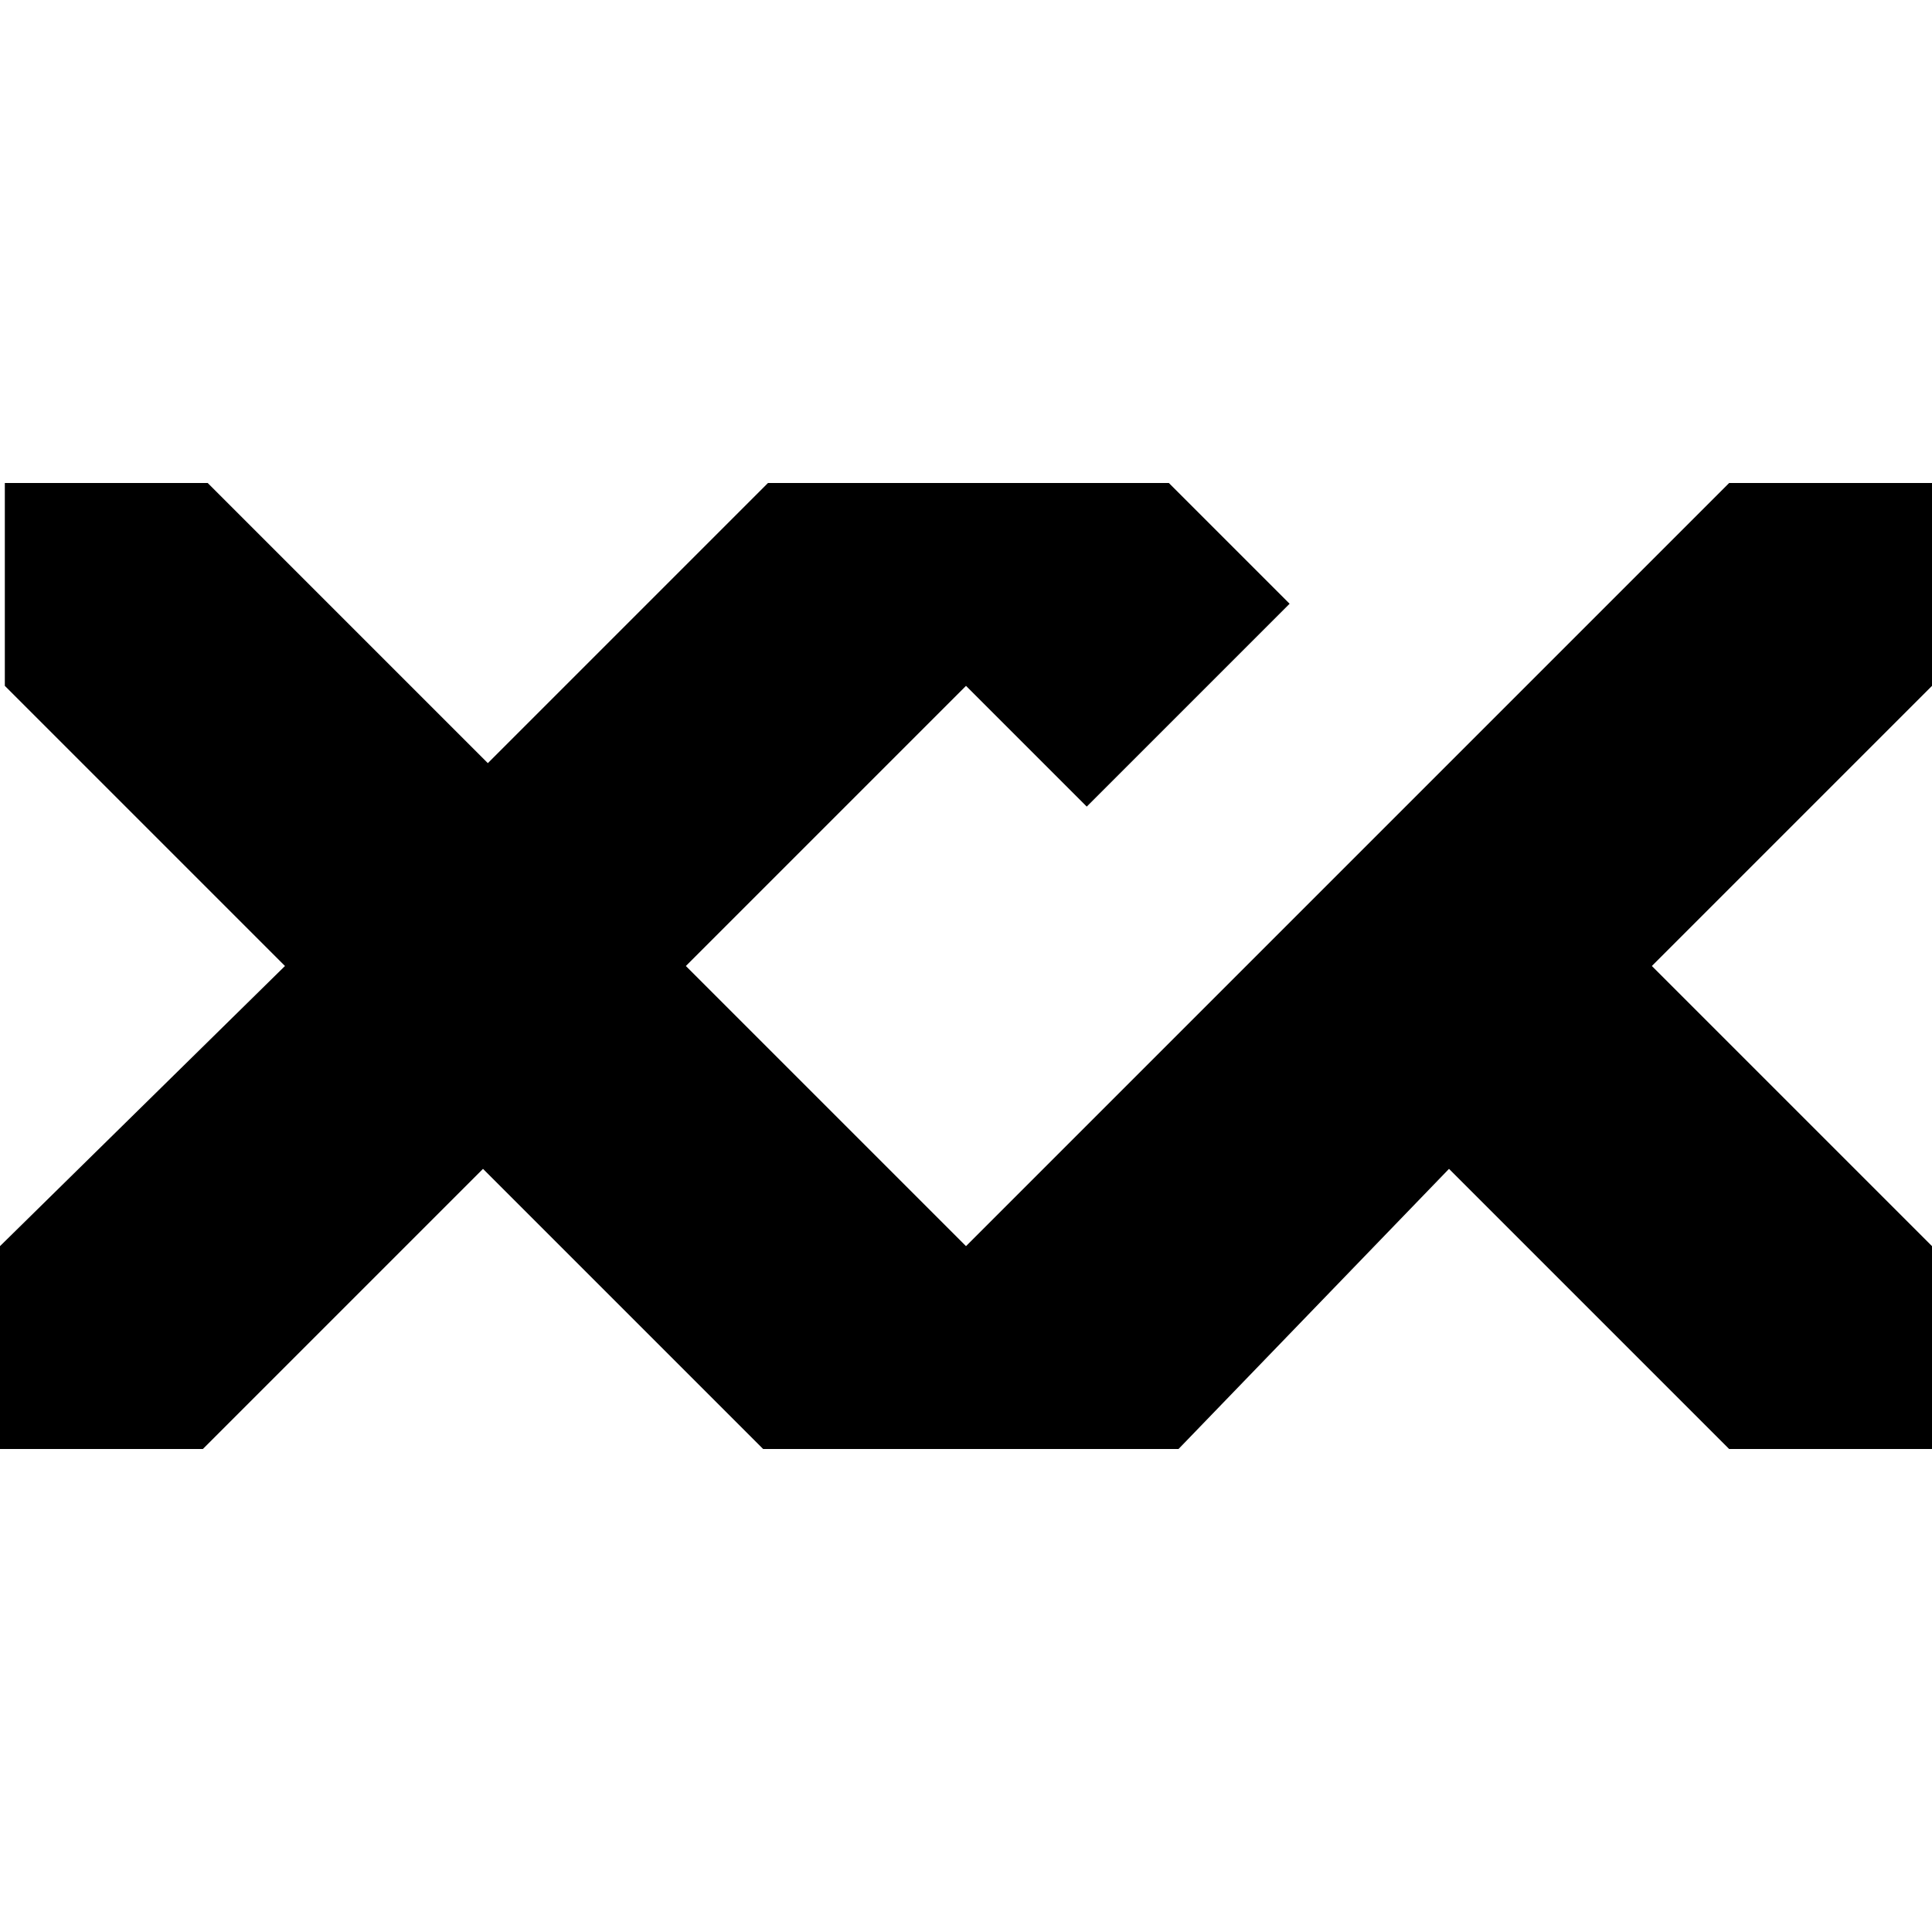
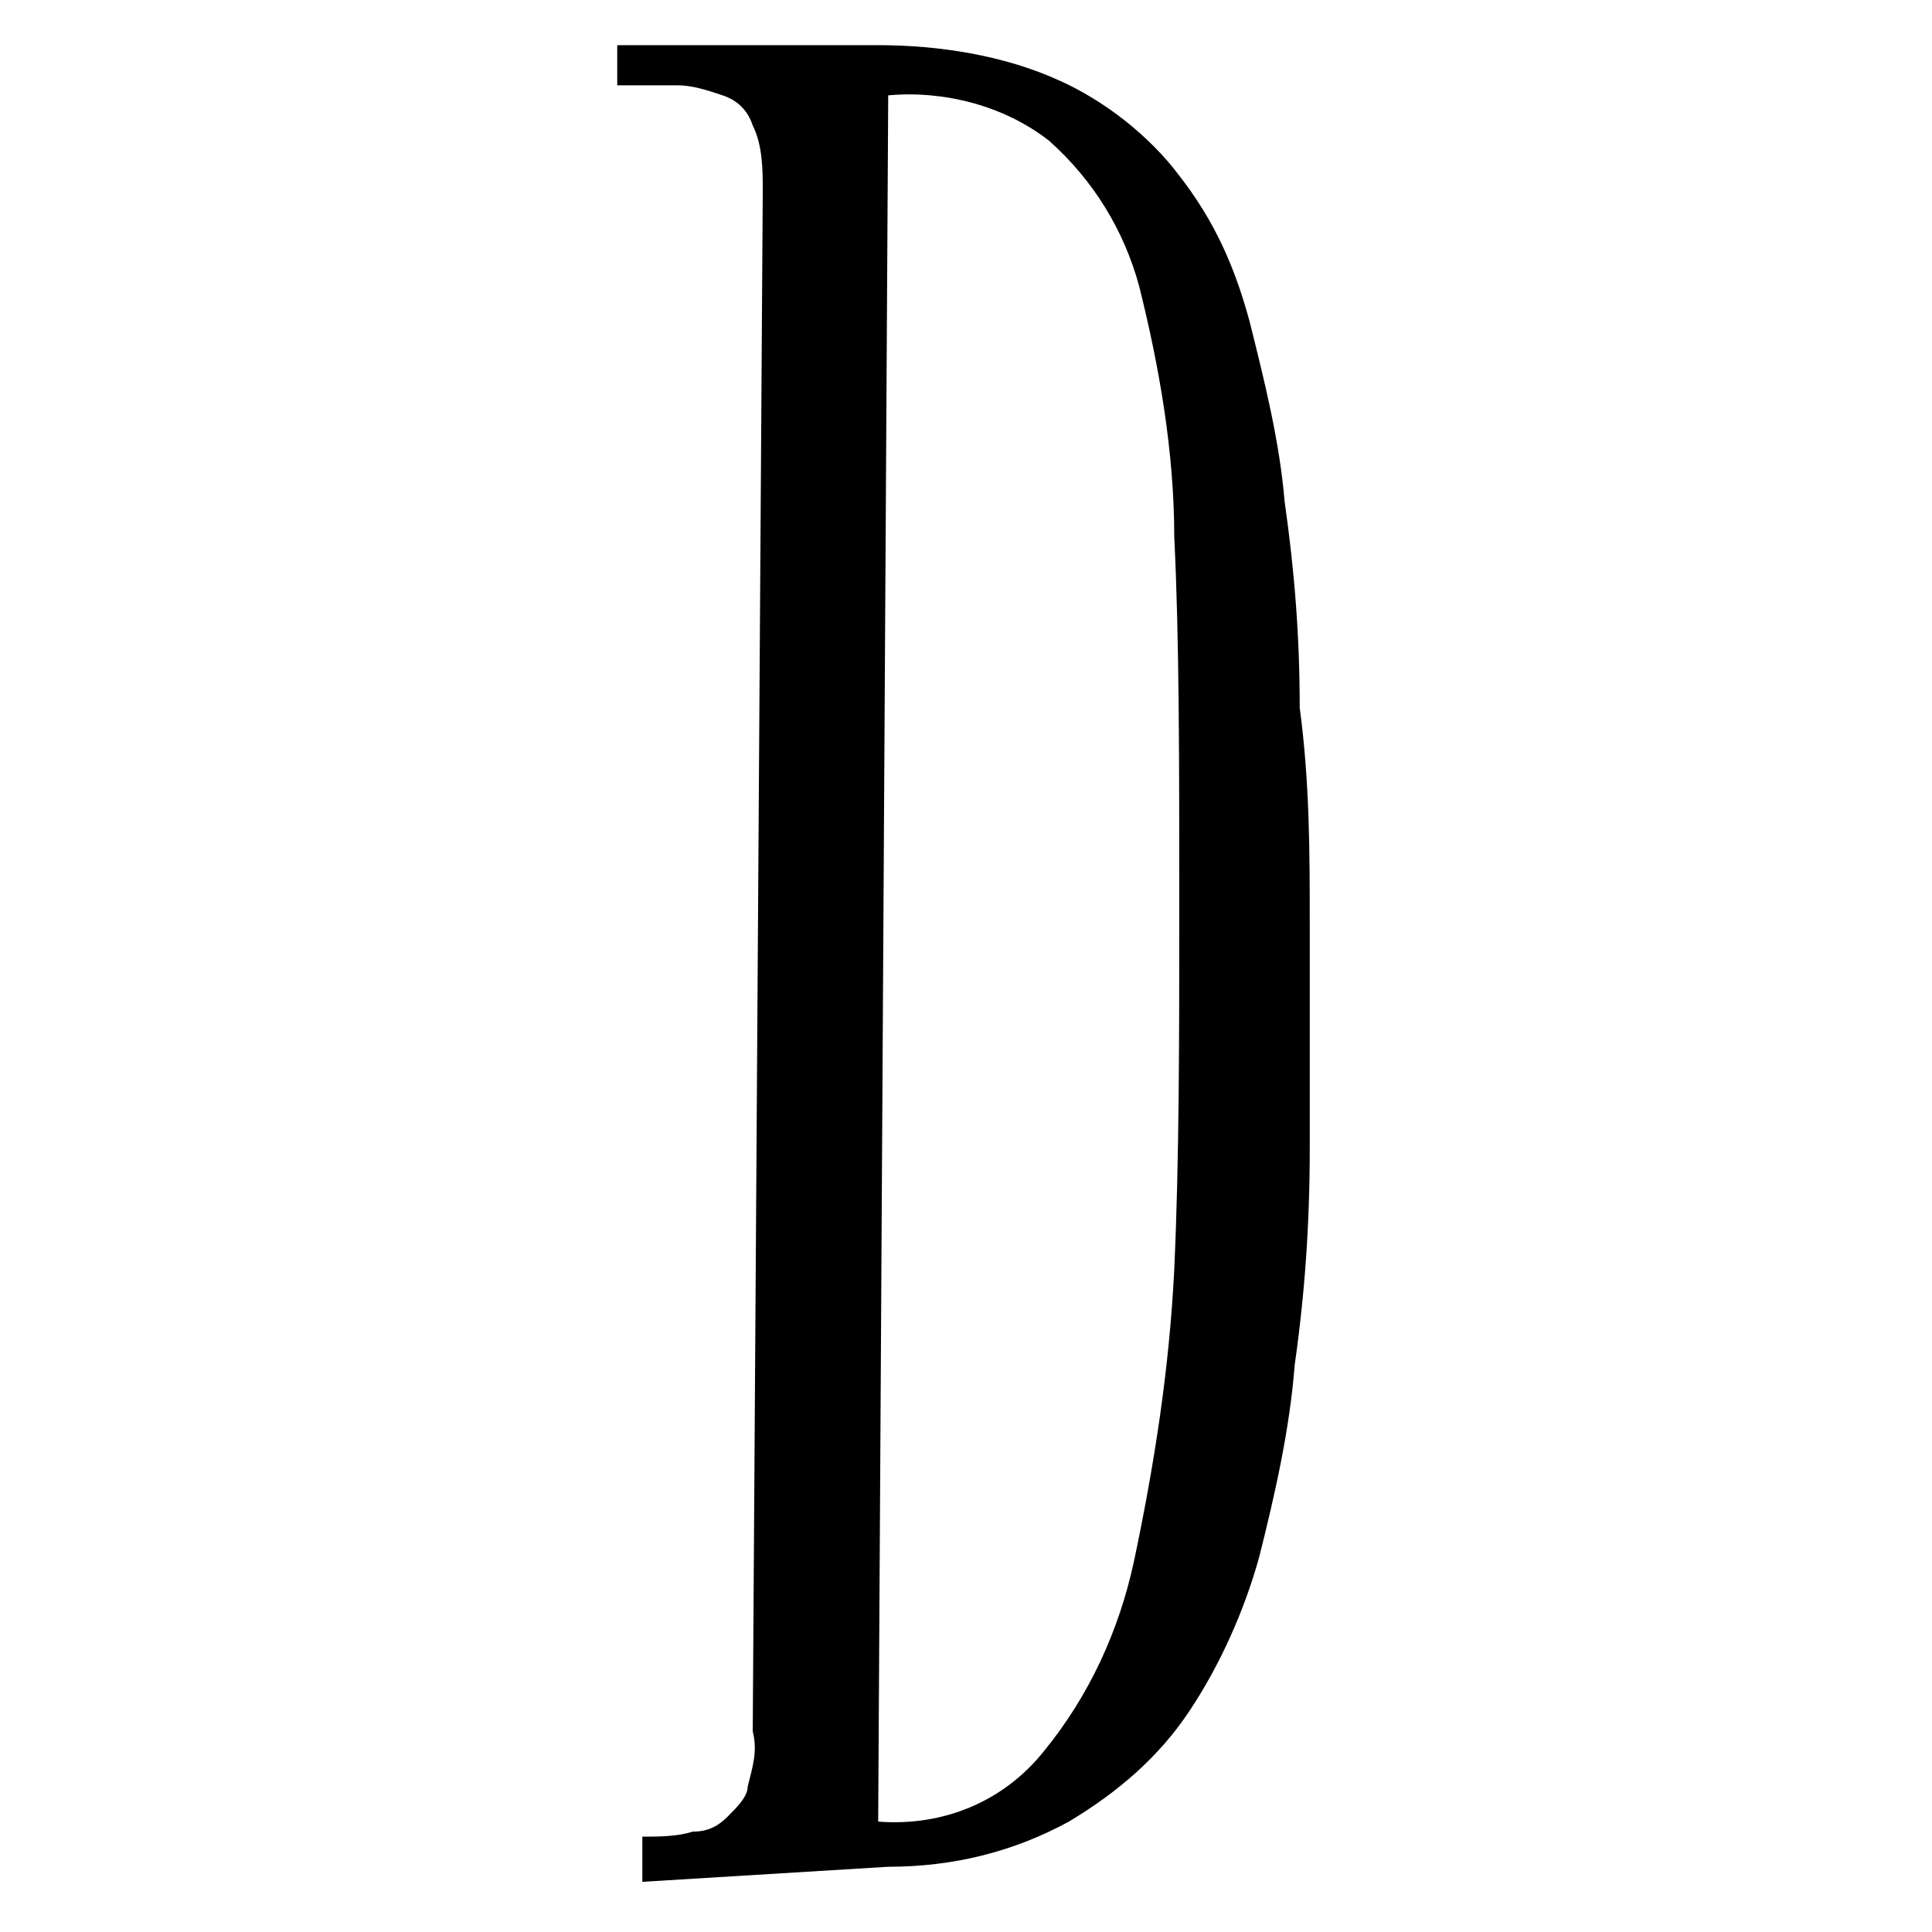
- <svg xmlns="http://www.w3.org/2000/svg" viewBox="0 0 40 40">
-   <path d="M14.2,20l5.8,5.8L35.8,10H40v4.2L34.2,20l5.8,5.8V30h-4.2L30,24.2L24.4,30h-8.6L10,24.2L4.2,30H0v-4.2 c0,0,5.9-5.8,5.9-5.8l-5.8-5.8V10h4.2l5.8,5.8l5.8-5.8h8.3l2.5,2.5l-4.2,4.2L20,14.2L14.2,20z" style="fill: currentColor" />
-   <style>
- 		@media (prefers-color-scheme: dark) {
- 			:root {
- 				filter: invert(100%);
- 			}
- 		}
- 	</style>
+ <svg xmlns="http://www.w3.org/2000/svg" version="1.1" width="38.5" height="38.5">
+   <svg version="1.1" id="SvgjsSvg1000" x="0px" y="0px" viewBox="0 0 38.5 38.5" style="enable-background:new 0 0 38.5 38.5;" xml:space="preserve">
+     <path d="M26.1,18.4c0,1.5,0,3,0,4.5s-0.1,2.9-0.3,4.3c-0.1,1.3-0.4,2.6-0.7,3.8c-0.3,1.1-0.8,2.2-1.4,3.1c-0.6,0.9-1.4,1.6-2.4,2.2  c-1.1,0.6-2.3,0.9-3.6,0.9l-4.9,0.3v-0.9c0.3,0,0.7,0,1-0.1c0.3,0,0.5-0.1,0.7-0.3c0.2-0.2,0.4-0.4,0.4-0.6c0.1-0.4,0.2-0.7,0.1-1.1  l0.2-30.7c0-0.4,0-0.9-0.2-1.3c-0.1-0.3-0.3-0.5-0.6-0.6c-0.3-0.1-0.6-0.2-0.9-0.2h-1.2V0.9h5.2c1.2,0,2.5,0.2,3.6,0.7  c0.9,0.4,1.8,1.1,2.4,1.9c0.7,0.9,1.1,1.8,1.4,2.9c0.3,1.2,0.6,2.4,0.7,3.6c0.2,1.4,0.3,2.7,0.3,4.1C26.1,15.6,26.1,17,26.1,18.4z   M23.5,18c0-2.8,0-5.3-0.1-7.3c0-1.7-0.3-3.4-0.7-5c-0.3-1.1-0.9-2.1-1.8-2.9c-0.9-0.7-2.1-1-3.2-0.9l-0.2,34.4  c1.3,0.1,2.5-0.4,3.3-1.4c0.9-1.1,1.5-2.4,1.8-3.8c0.4-1.9,0.7-3.8,0.8-5.8C23.5,23.1,23.5,20.7,23.5,18z" />
+   </svg>
+   <style>@media (prefers-color-scheme: light) { :root { filter: none; } }
+ @media (prefers-color-scheme: dark) { :root { filter: invert(100%); } }
+ </style>
</svg>
